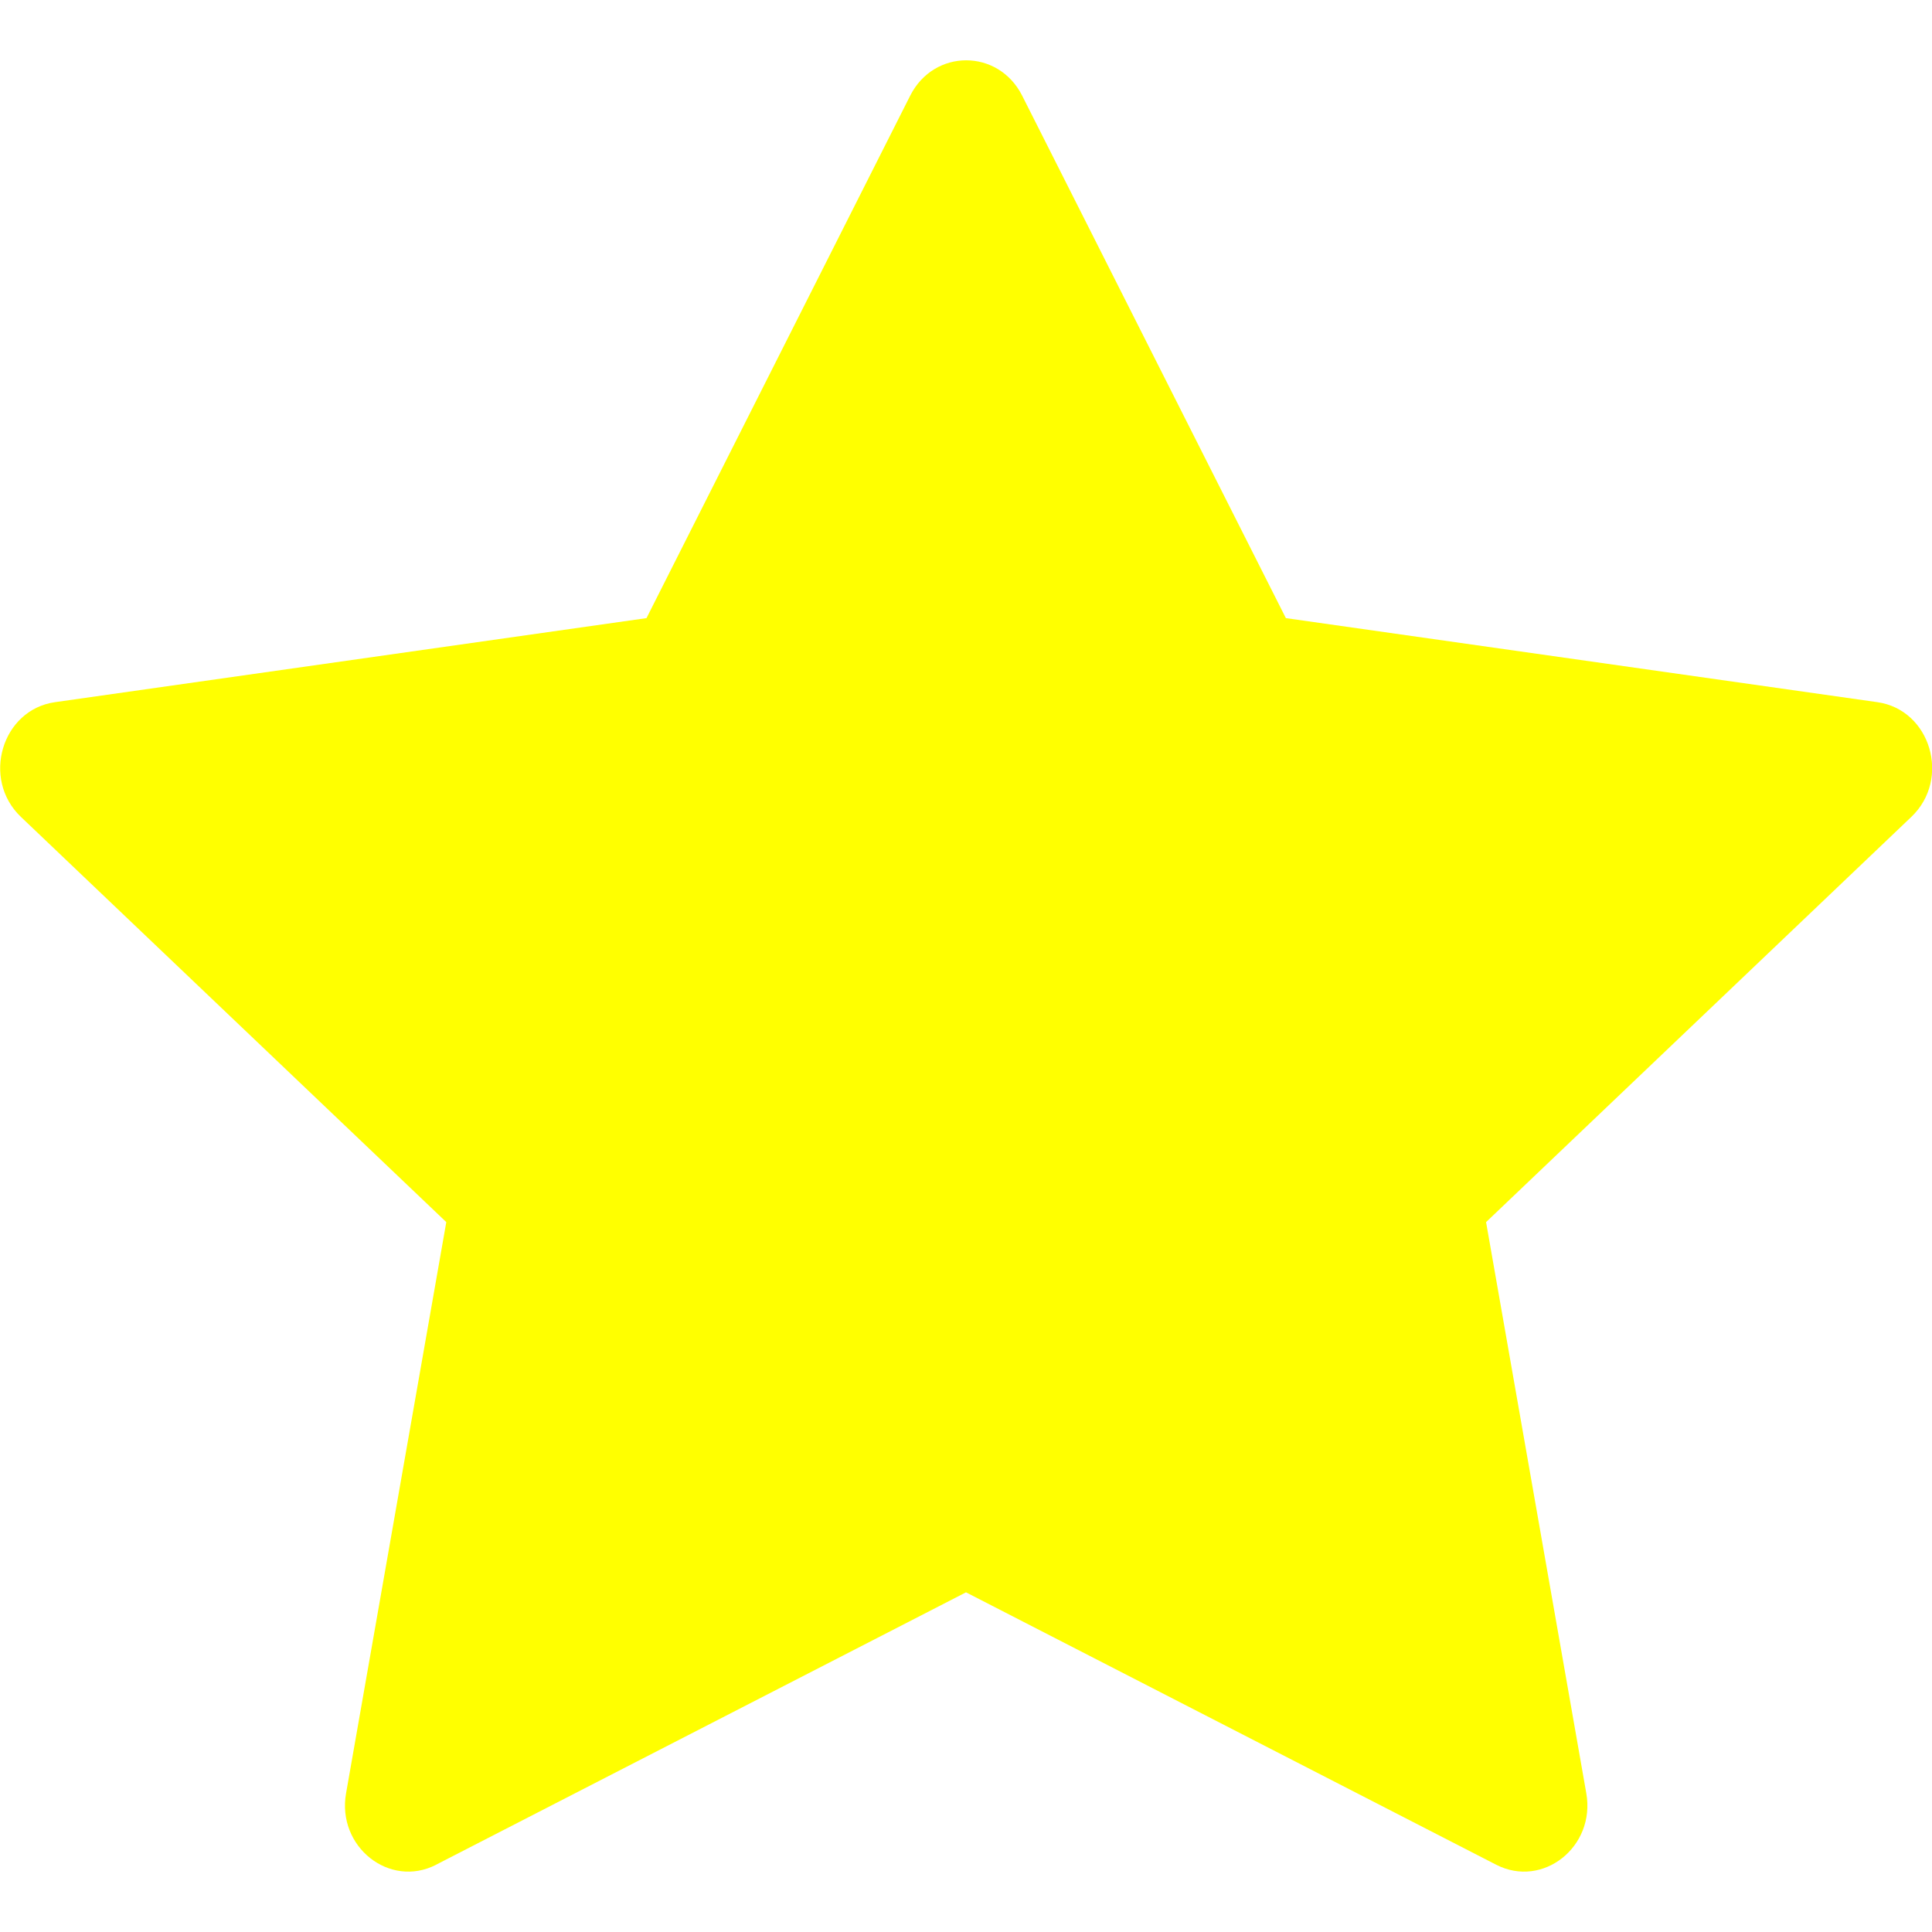
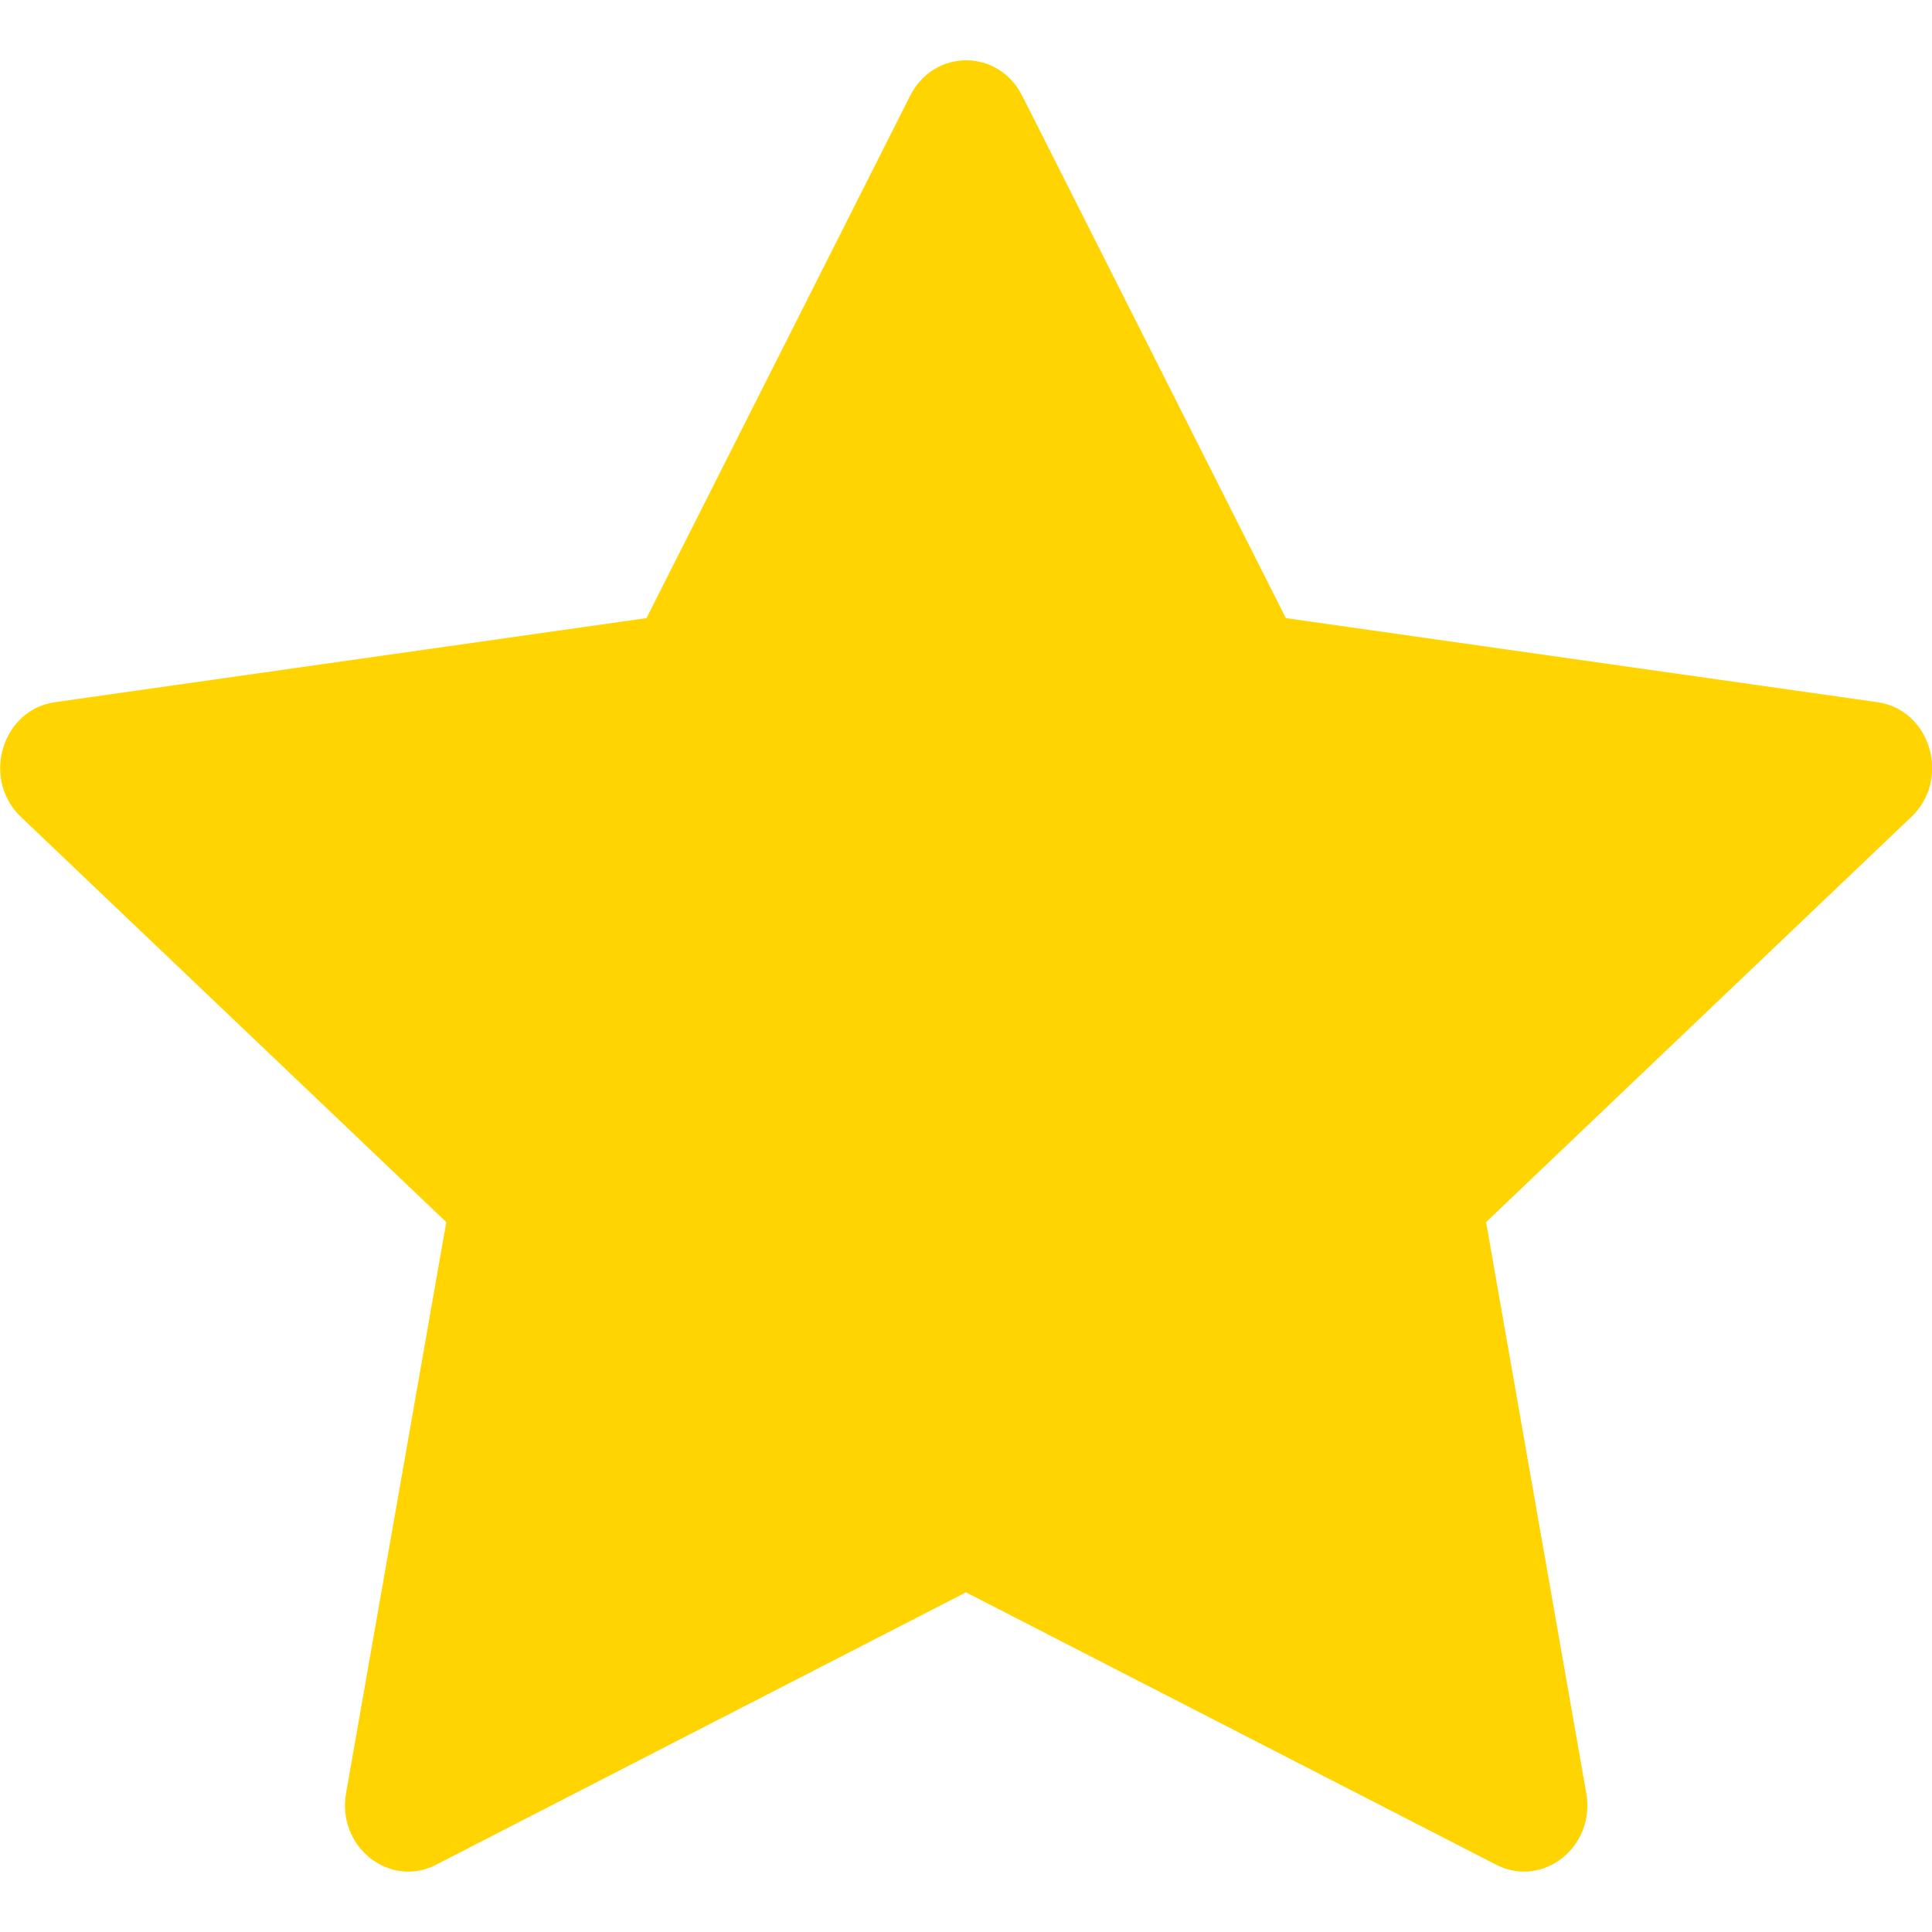
- <svg xmlns="http://www.w3.org/2000/svg" width="30" height="30" fill="yellow" class="bi bi-star-fill" viewBox="0 0 16 16">
+ <svg xmlns="http://www.w3.org/2000/svg" width="30" height="30" fill="#FFD400" class="bi bi-star-fill" viewBox="0 0 16 16">
  <path d="M3.612 15.443c-.386.198-.824-.149-.746-.592l.83-4.73L.173 6.765c-.329-.314-.158-.888.283-.95l4.898-.696L7.538.792c.197-.39.73-.39.927 0l2.184 4.327 4.898.696c.441.062.612.636.282.95l-3.522 3.356.83 4.73c.078.443-.36.79-.746.592L8 13.187l-4.389 2.256z" />
</svg>
